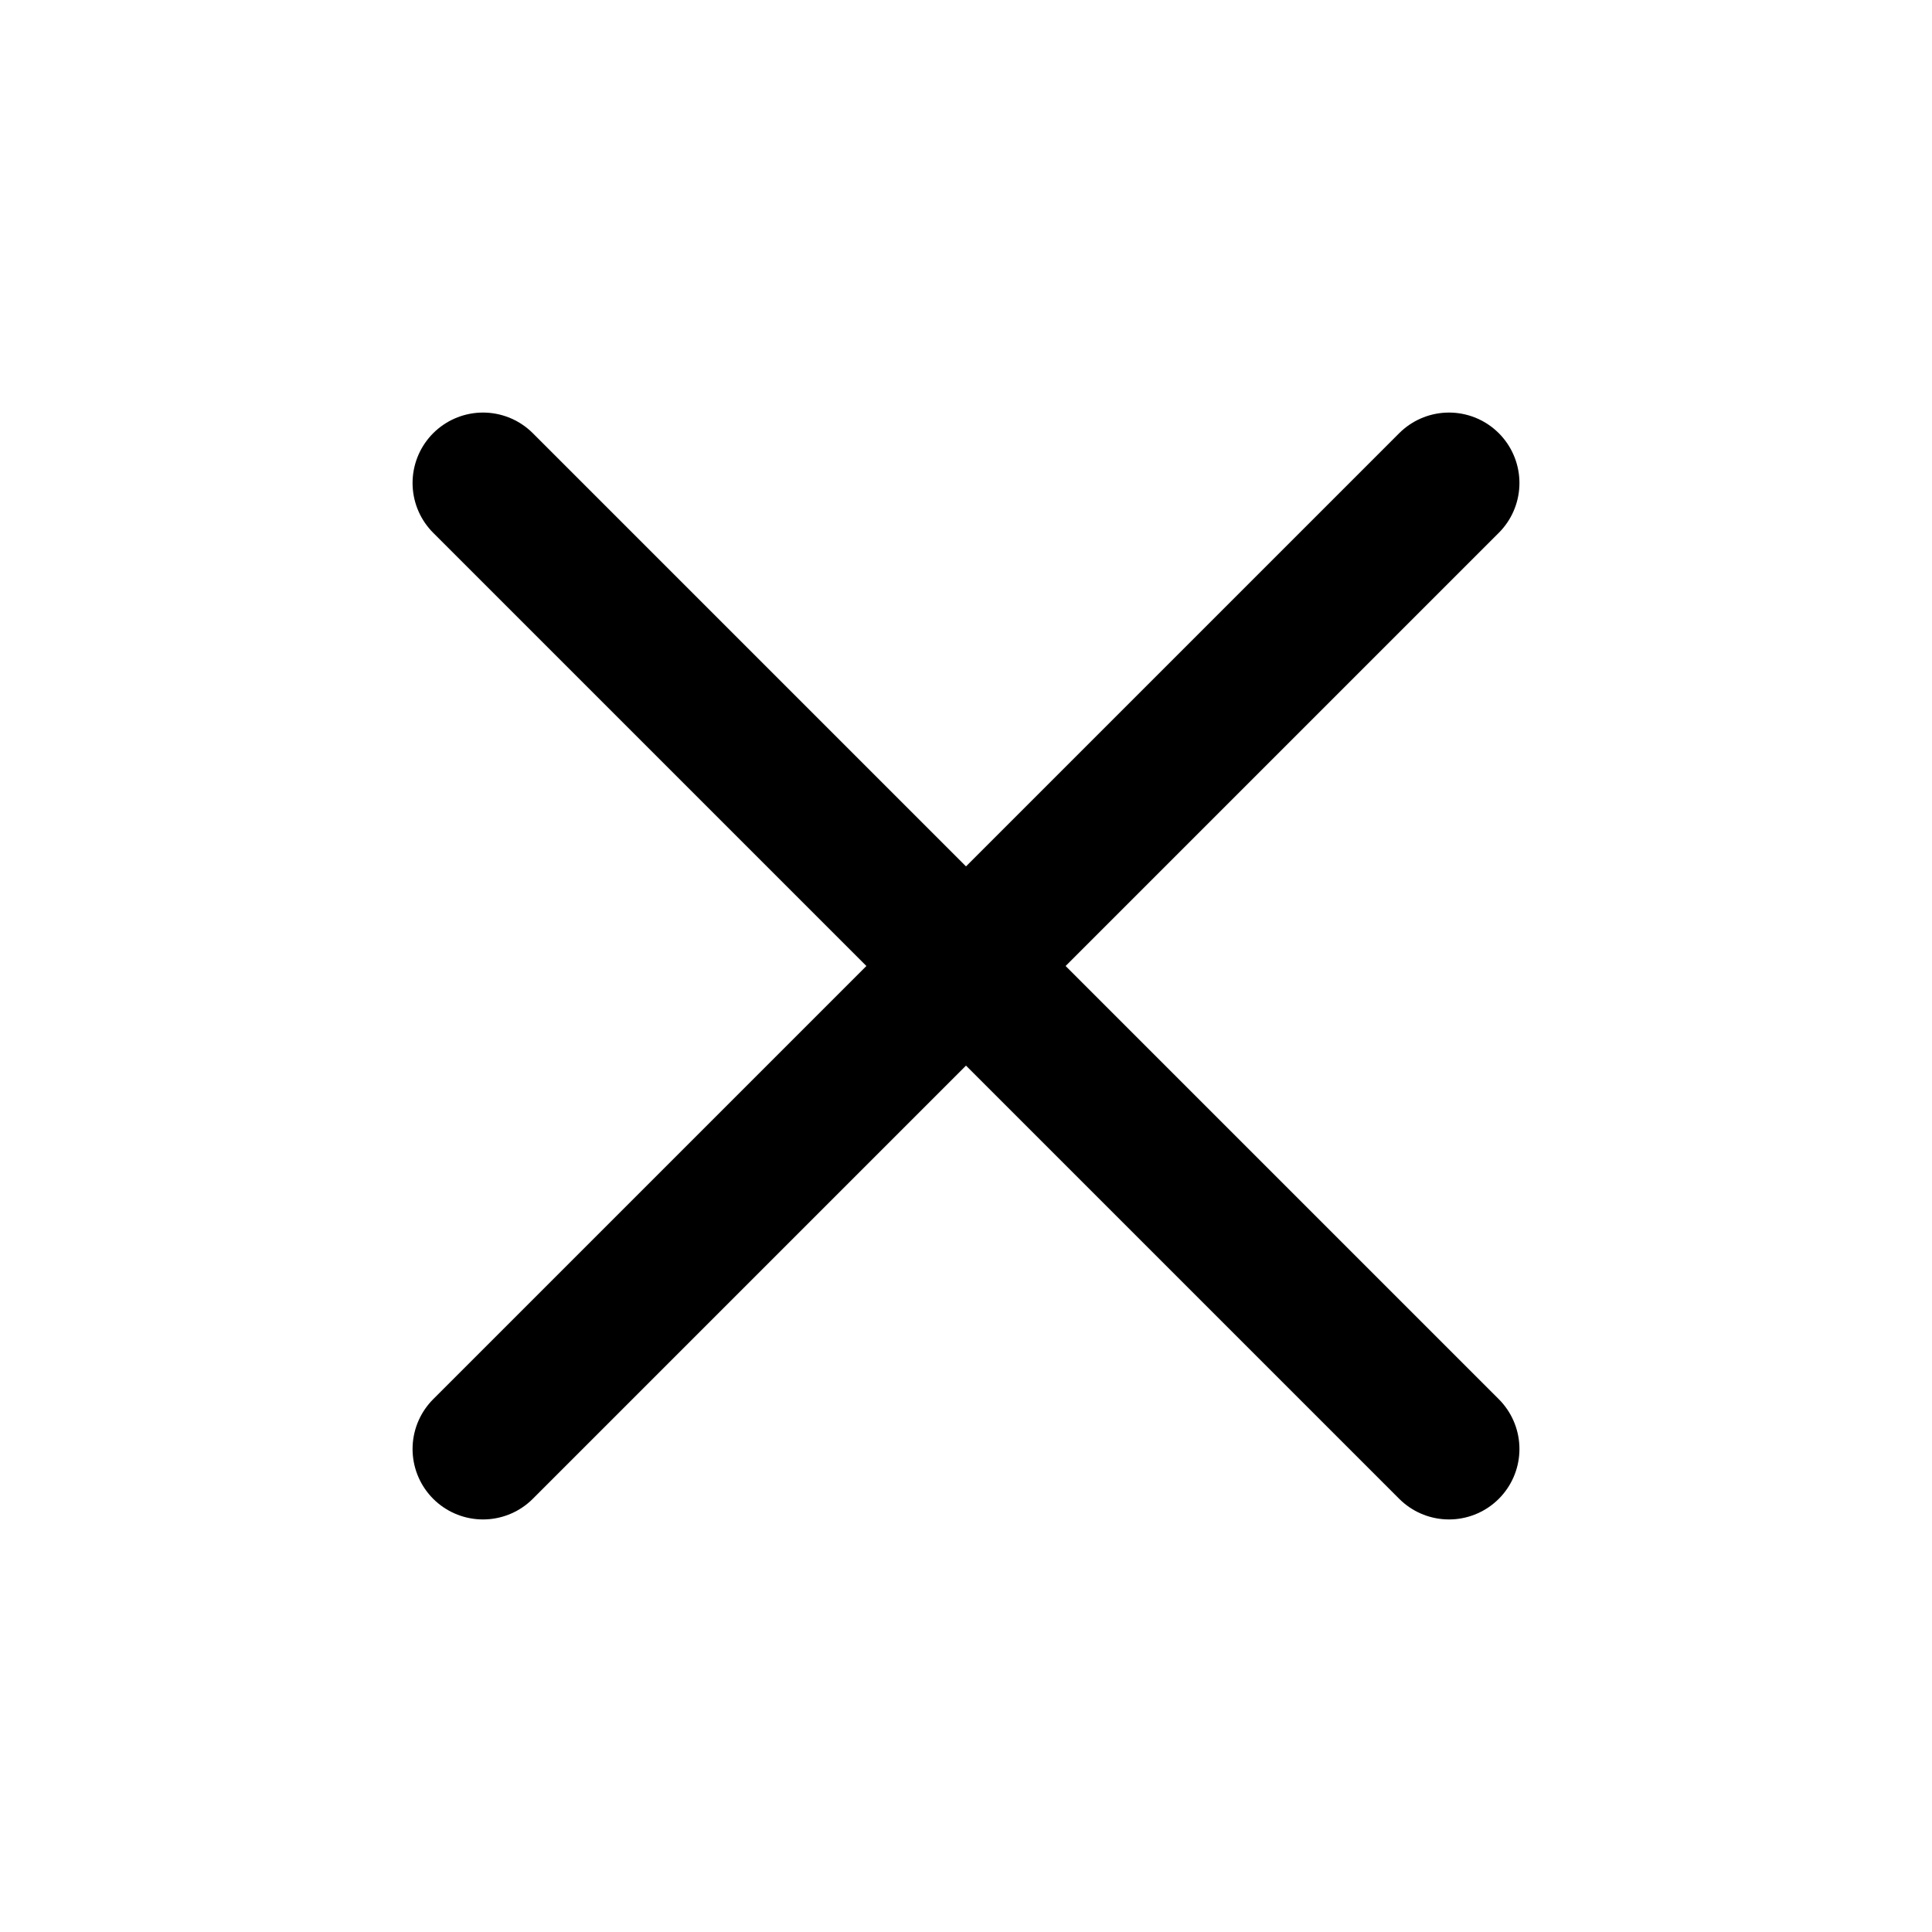
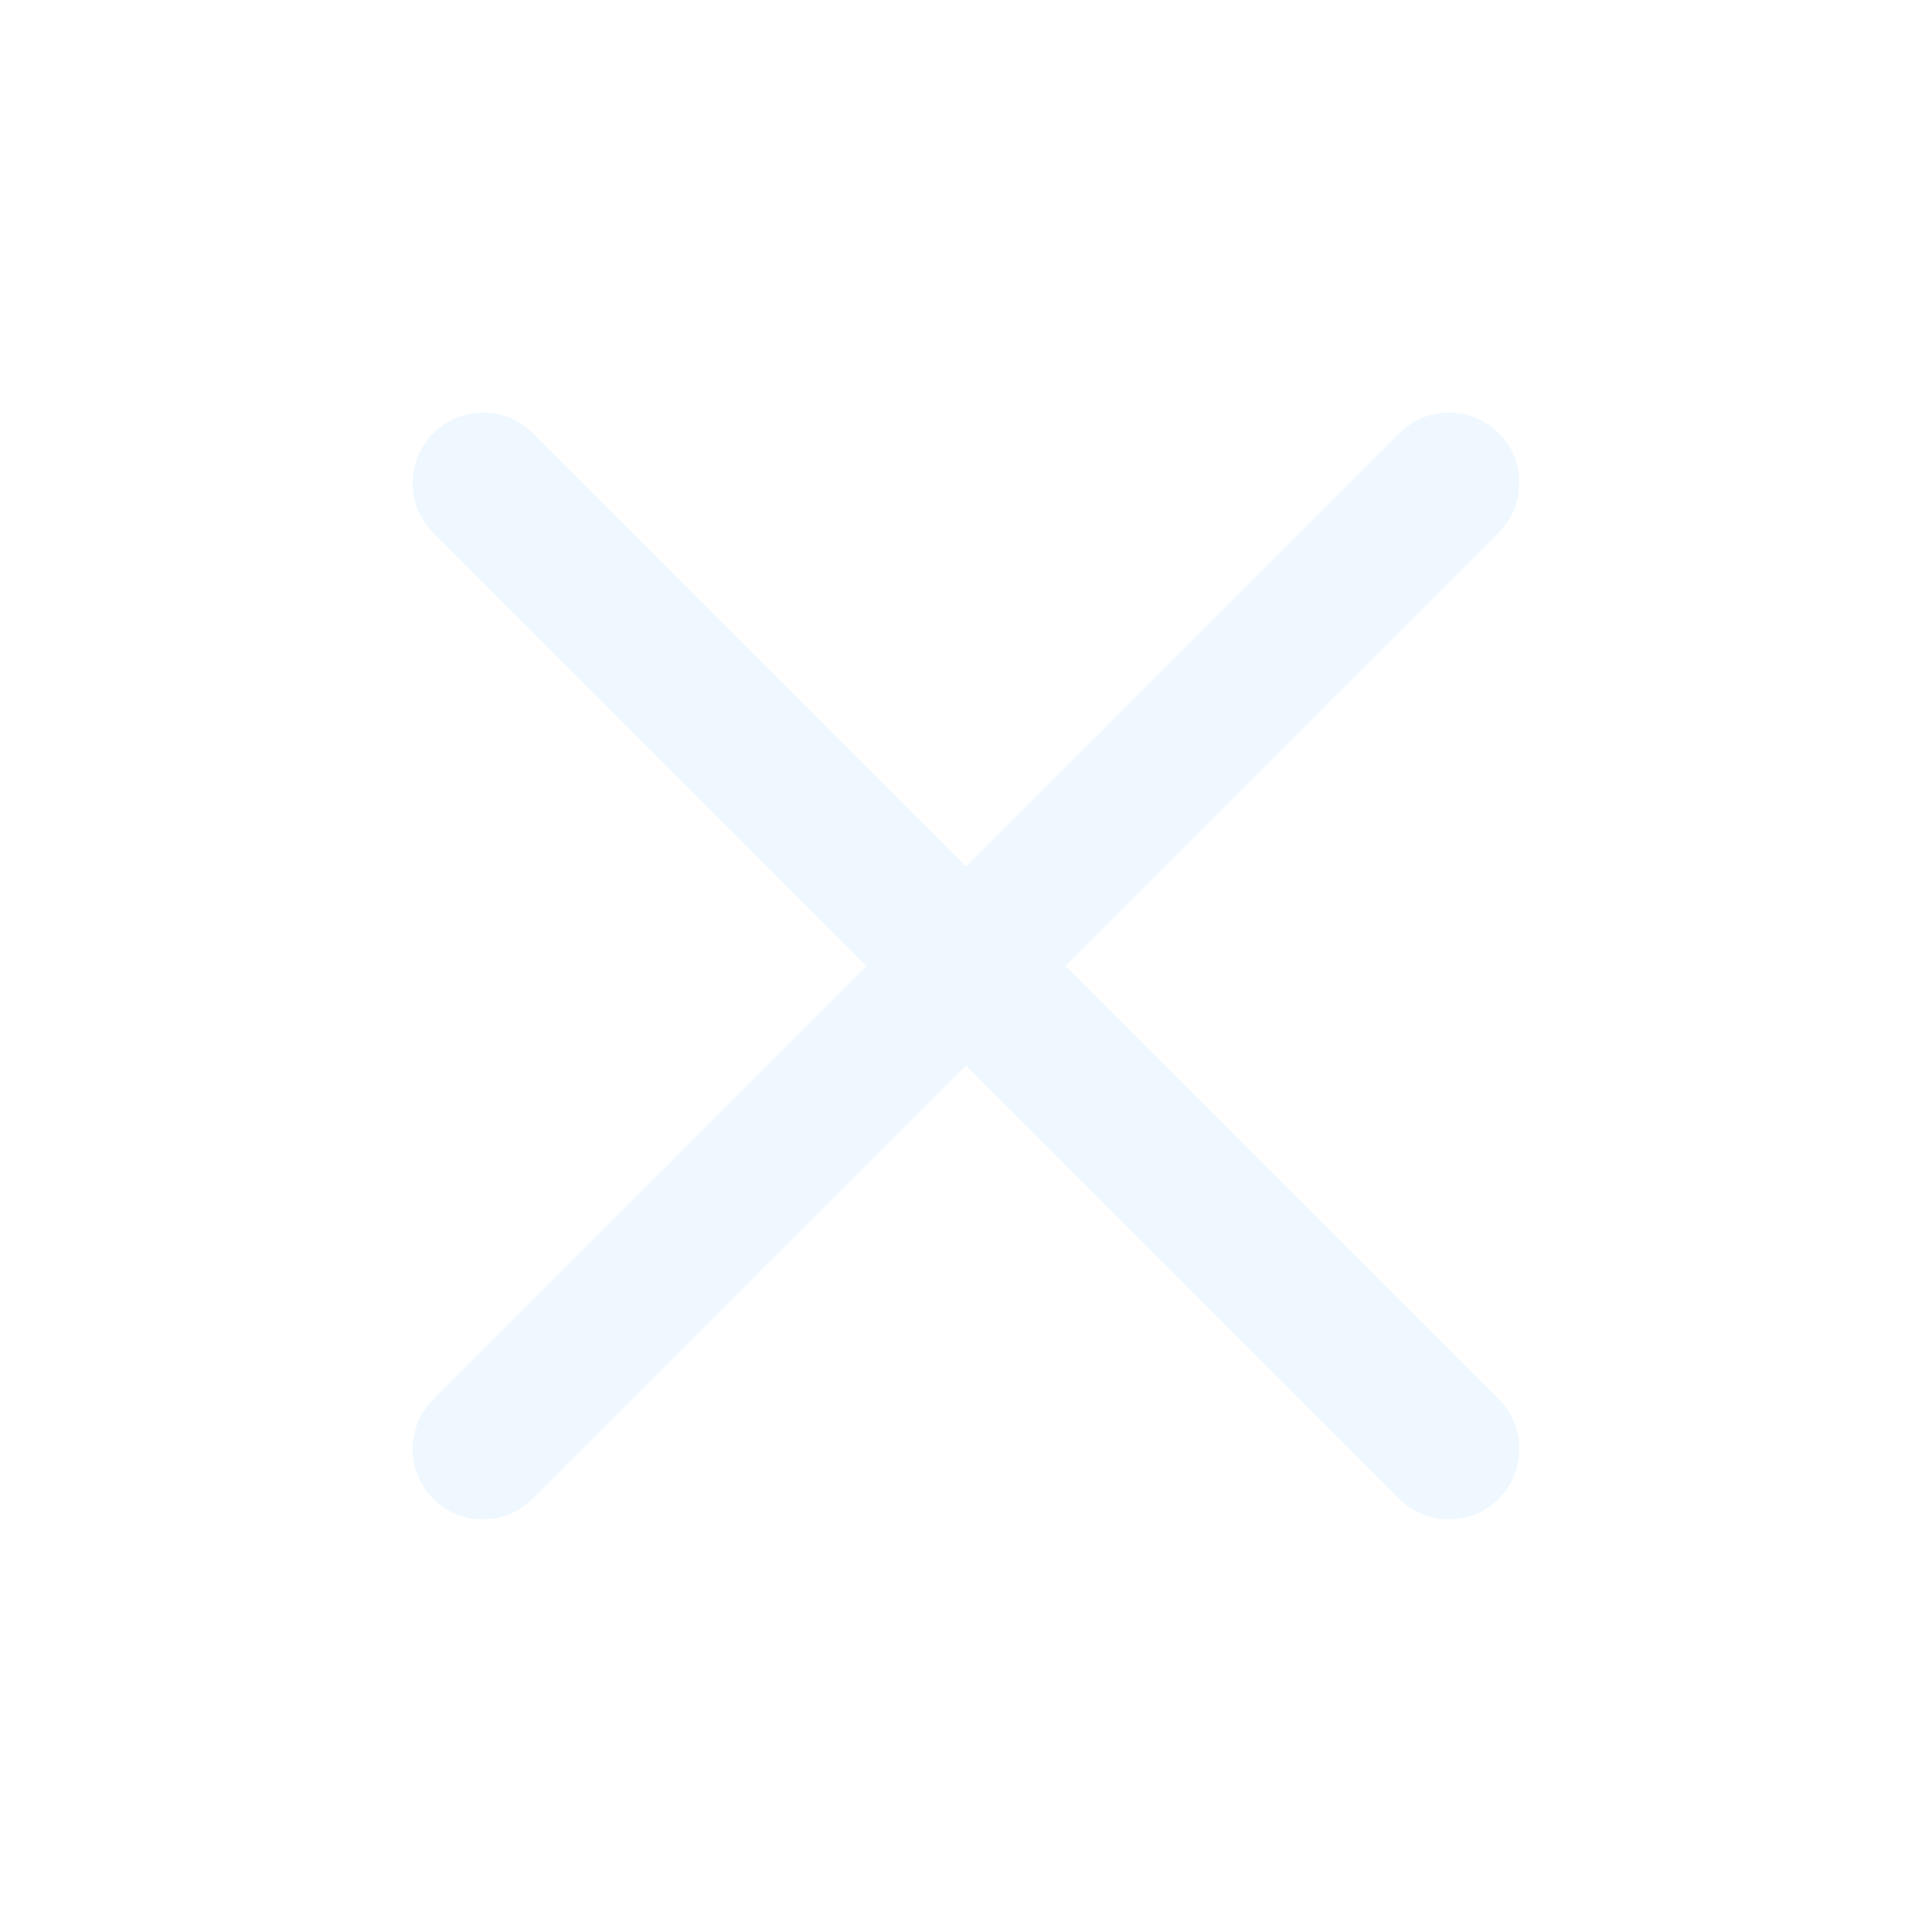
- <svg xmlns="http://www.w3.org/2000/svg" viewBox="0 0 24 24" fill="none" stroke="currentColor" stroke-width="1.75" stroke-linecap="round" stroke-linejoin="round">
+ <svg xmlns="http://www.w3.org/2000/svg" viewBox="0 0 24 24" fill="none" stroke="#f0f8ff" stroke-width="1.75" stroke-linecap="round" stroke-linejoin="round">
  <line x1="6" y1="6" x2="18" y2="18" />
  <line x1="18" y1="6" x2="6" y2="18" />
</svg>
